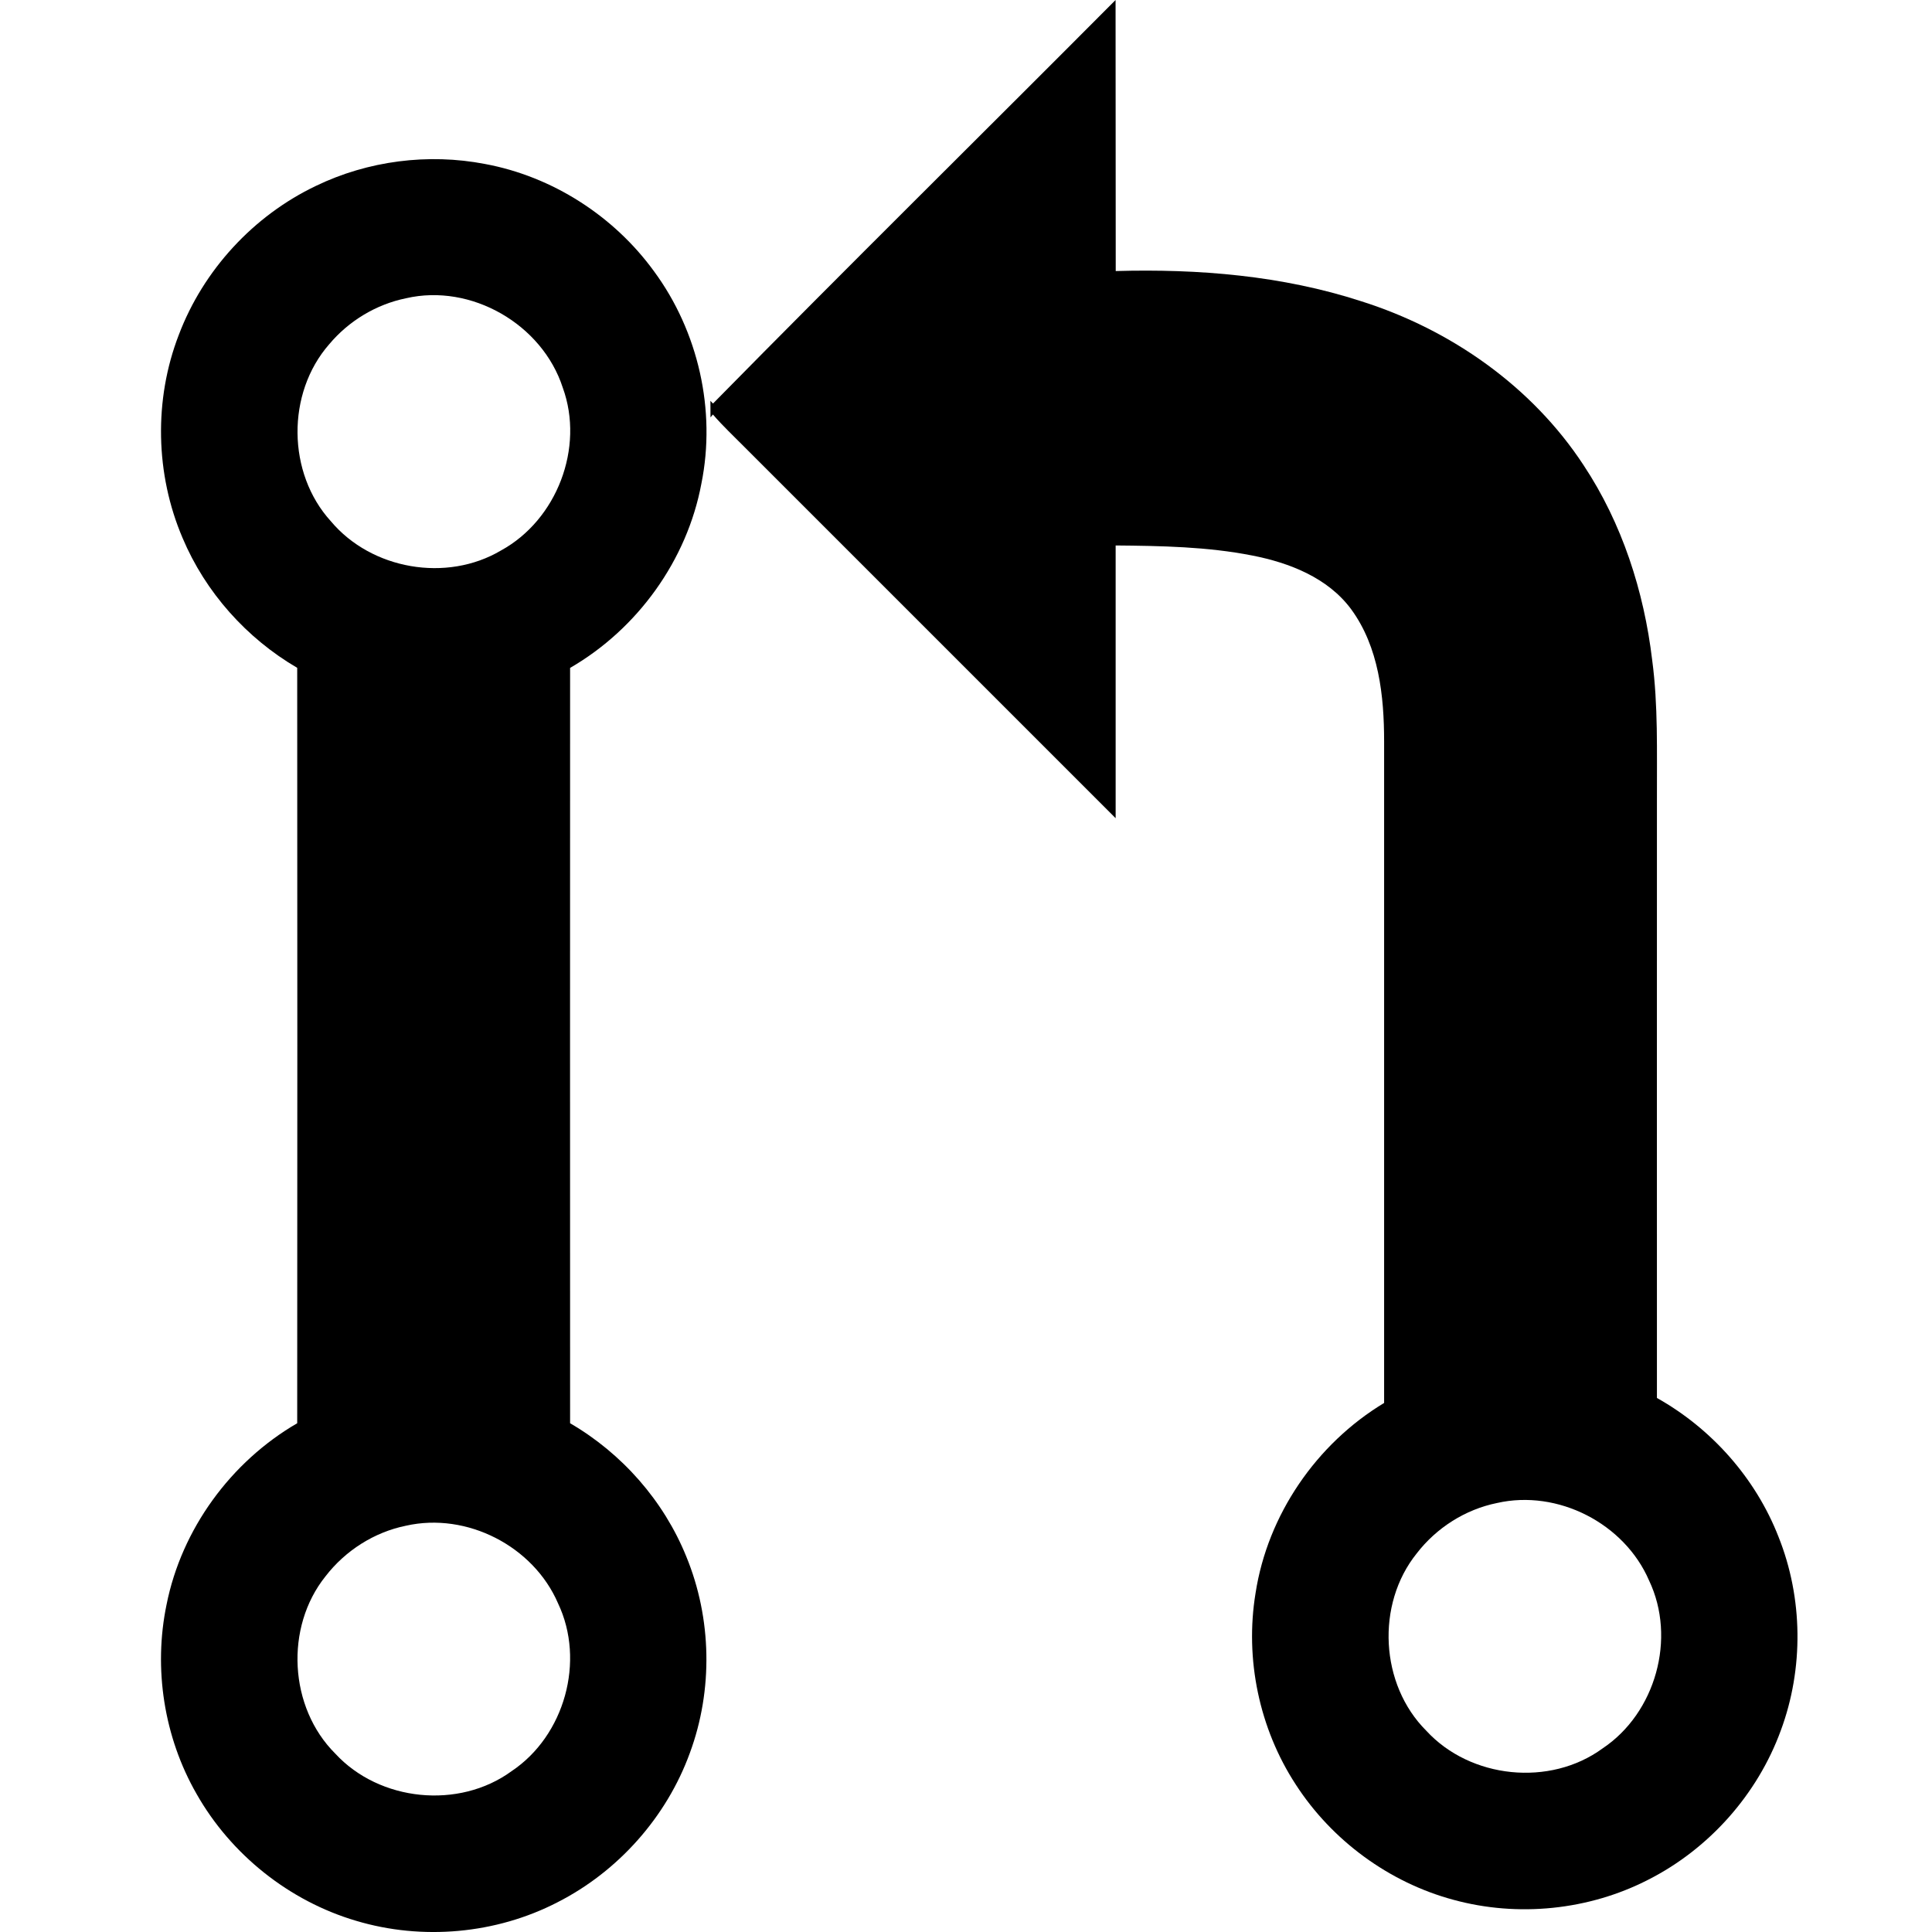
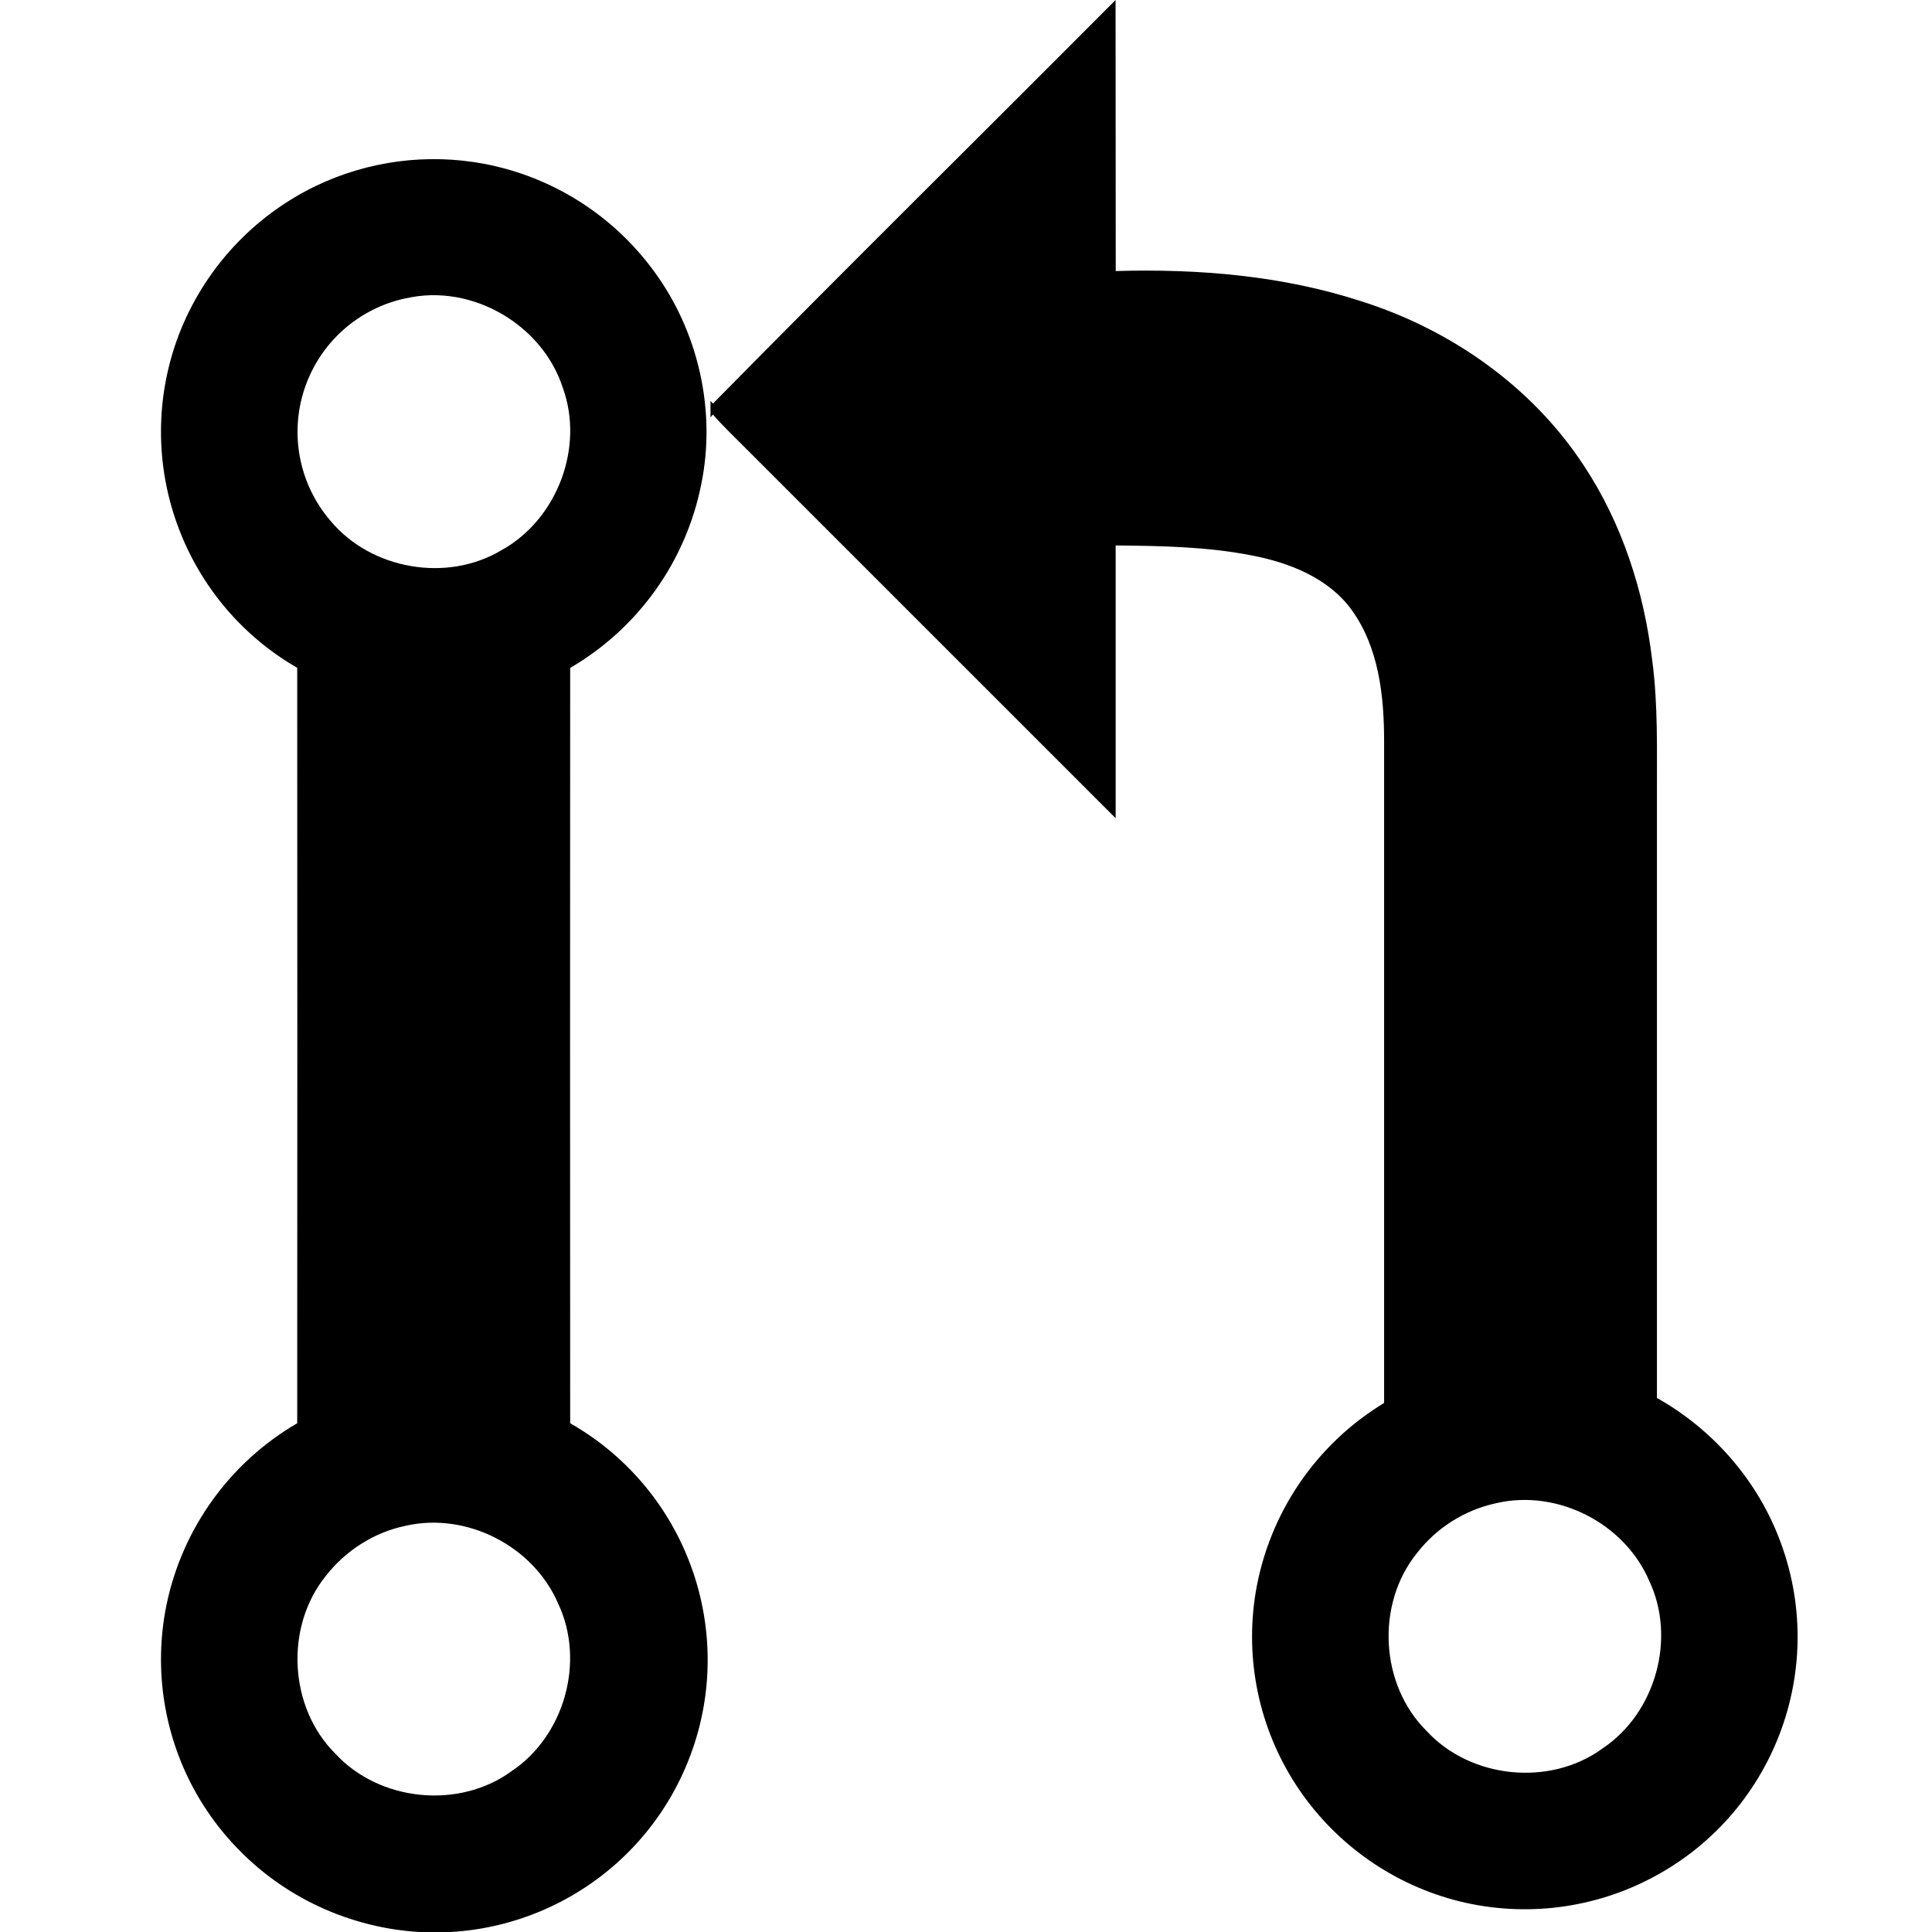
- <svg xmlns="http://www.w3.org/2000/svg" width="24" height="24" viewBox="0 0 24 24" fill="none">
-   <path d="M8.857 5.013C10.512 3.33 12.193 1.673 13.858 0C13.86 1.122 13.858 2.244 13.86 3.367C14.886 3.338 15.928 3.423 16.909 3.742C18.02 4.093 19.03 4.799 19.672 5.779C20.15 6.5 20.422 7.344 20.524 8.2C20.599 8.764 20.581 9.335 20.583 9.903C20.583 12.39 20.582 14.878 20.583 17.366C21.263 17.747 21.809 18.363 22.093 19.09C22.398 19.852 22.407 20.727 22.122 21.496C21.832 22.291 21.231 22.967 20.476 23.35C19.737 23.73 18.856 23.819 18.055 23.6C17.256 23.385 16.546 22.863 16.097 22.169C15.643 21.474 15.462 20.609 15.597 19.79C15.747 18.817 16.353 17.935 17.194 17.428C17.194 14.689 17.194 11.95 17.194 9.212C17.194 8.645 17.129 8.037 16.783 7.566C16.494 7.177 16.018 6.991 15.557 6.901C14.998 6.791 14.426 6.781 13.859 6.776C13.859 7.906 13.859 9.034 13.859 10.164C12.323 8.628 10.787 7.093 9.252 5.557C9.119 5.422 8.98 5.293 8.856 5.149L8.826 5.185C8.825 5.117 8.825 5.048 8.825 4.979L8.857 5.013ZM18.596 18.671C18.202 18.751 17.844 18.979 17.599 19.297C17.09 19.93 17.143 20.927 17.718 21.5C18.266 22.096 19.253 22.198 19.907 21.72C20.567 21.28 20.827 20.35 20.485 19.633C20.179 18.924 19.351 18.499 18.596 18.671Z" fill="black" />
-   <path d="M3.923 2.31C4.57 1.997 5.319 1.901 6.025 2.037C6.861 2.192 7.626 2.683 8.125 3.371C8.675 4.118 8.897 5.097 8.713 6.007C8.535 6.96 7.92 7.812 7.082 8.297C7.081 11.425 7.081 14.552 7.082 17.68C7.727 18.055 8.245 18.644 8.525 19.335C8.842 20.105 8.859 20.993 8.57 21.775C8.281 22.571 7.68 23.247 6.925 23.631C6.162 24.025 5.246 24.107 4.424 23.861C3.593 23.616 2.869 23.038 2.442 22.285C2.037 21.58 1.904 20.727 2.069 19.933C2.256 18.995 2.867 18.159 3.692 17.68C3.694 14.553 3.694 11.424 3.692 8.296C3.062 7.928 2.552 7.357 2.268 6.683C1.929 5.89 1.91 4.965 2.221 4.16C2.525 3.356 3.148 2.68 3.923 2.31ZM5.044 3.705C4.672 3.781 4.332 3.987 4.089 4.277C3.557 4.885 3.566 5.878 4.11 6.475C4.614 7.076 5.549 7.238 6.224 6.838C6.918 6.458 7.262 5.561 6.991 4.816C6.736 4.028 5.853 3.518 5.044 3.705ZM5.043 18.953C4.649 19.033 4.29 19.262 4.044 19.581C3.536 20.214 3.589 21.211 4.165 21.784C4.713 22.379 5.701 22.48 6.355 22.002C7.014 21.562 7.273 20.633 6.932 19.917C6.626 19.207 5.799 18.782 5.043 18.953Z" fill="black" />
+ <svg xmlns="http://www.w3.org/2000/svg" fill="none" viewBox="0 0 24 24">
+   <path fill="#000" d="M8.857 5.013C10.512 3.33 12.193 1.673 13.858 0c.002 1.122 0 2.244.002 3.367 1.026-.03 2.068.056 3.049.375 1.11.351 2.12 1.057 2.763 2.037.478.721.75 1.565.852 2.421.075.564.057 1.135.059 1.703v7.463c.68.381 1.226.997 1.51 1.724a3.381 3.381 0 0 1-1.617 4.26 3.39 3.39 0 0 1-2.42.25 3.41 3.41 0 0 1-1.959-1.431 3.38 3.38 0 0 1-.5-2.379 3.41 3.41 0 0 1 1.597-2.362V9.212c0-.567-.065-1.175-.411-1.646-.289-.389-.765-.575-1.226-.665-.559-.11-1.13-.12-1.698-.125v3.388L9.252 5.557c-.133-.135-.272-.264-.396-.408l-.03.036V4.98l.031.034Zm9.739 13.658a1.7 1.7 0 0 0-.997.626c-.509.633-.456 1.63.12 2.203.547.596 1.534.698 2.188.22.66-.44.92-1.37.578-2.087-.306-.71-1.134-1.134-1.89-.962ZM3.923 2.31a3.39 3.39 0 0 1 2.102-.273 3.395 3.395 0 0 1 2.1 1.334c.55.747.772 1.726.588 2.636a3.411 3.411 0 0 1-1.63 2.29c-.002 3.128-.002 6.255 0 9.383a3.385 3.385 0 0 1-2.658 6.18 3.413 3.413 0 0 1-1.983-1.575 3.382 3.382 0 0 1-.373-2.352 3.41 3.41 0 0 1 1.623-2.253c.002-3.127.002-6.256 0-9.384A3.388 3.388 0 0 1 2.221 4.16a3.411 3.411 0 0 1 1.702-1.85Zm1.12 1.395a1.696 1.696 0 0 0-.933 2.77c.504.6 1.44.763 2.114.363.694-.38 1.038-1.277.767-2.022-.255-.788-1.138-1.298-1.947-1.11Zm0 15.248c-.394.08-.753.31-.999.628-.508.633-.455 1.63.121 2.203.548.595 1.536.696 2.19.218.659-.44.918-1.369.577-2.085-.306-.71-1.133-1.135-1.889-.964Z" />
</svg>
